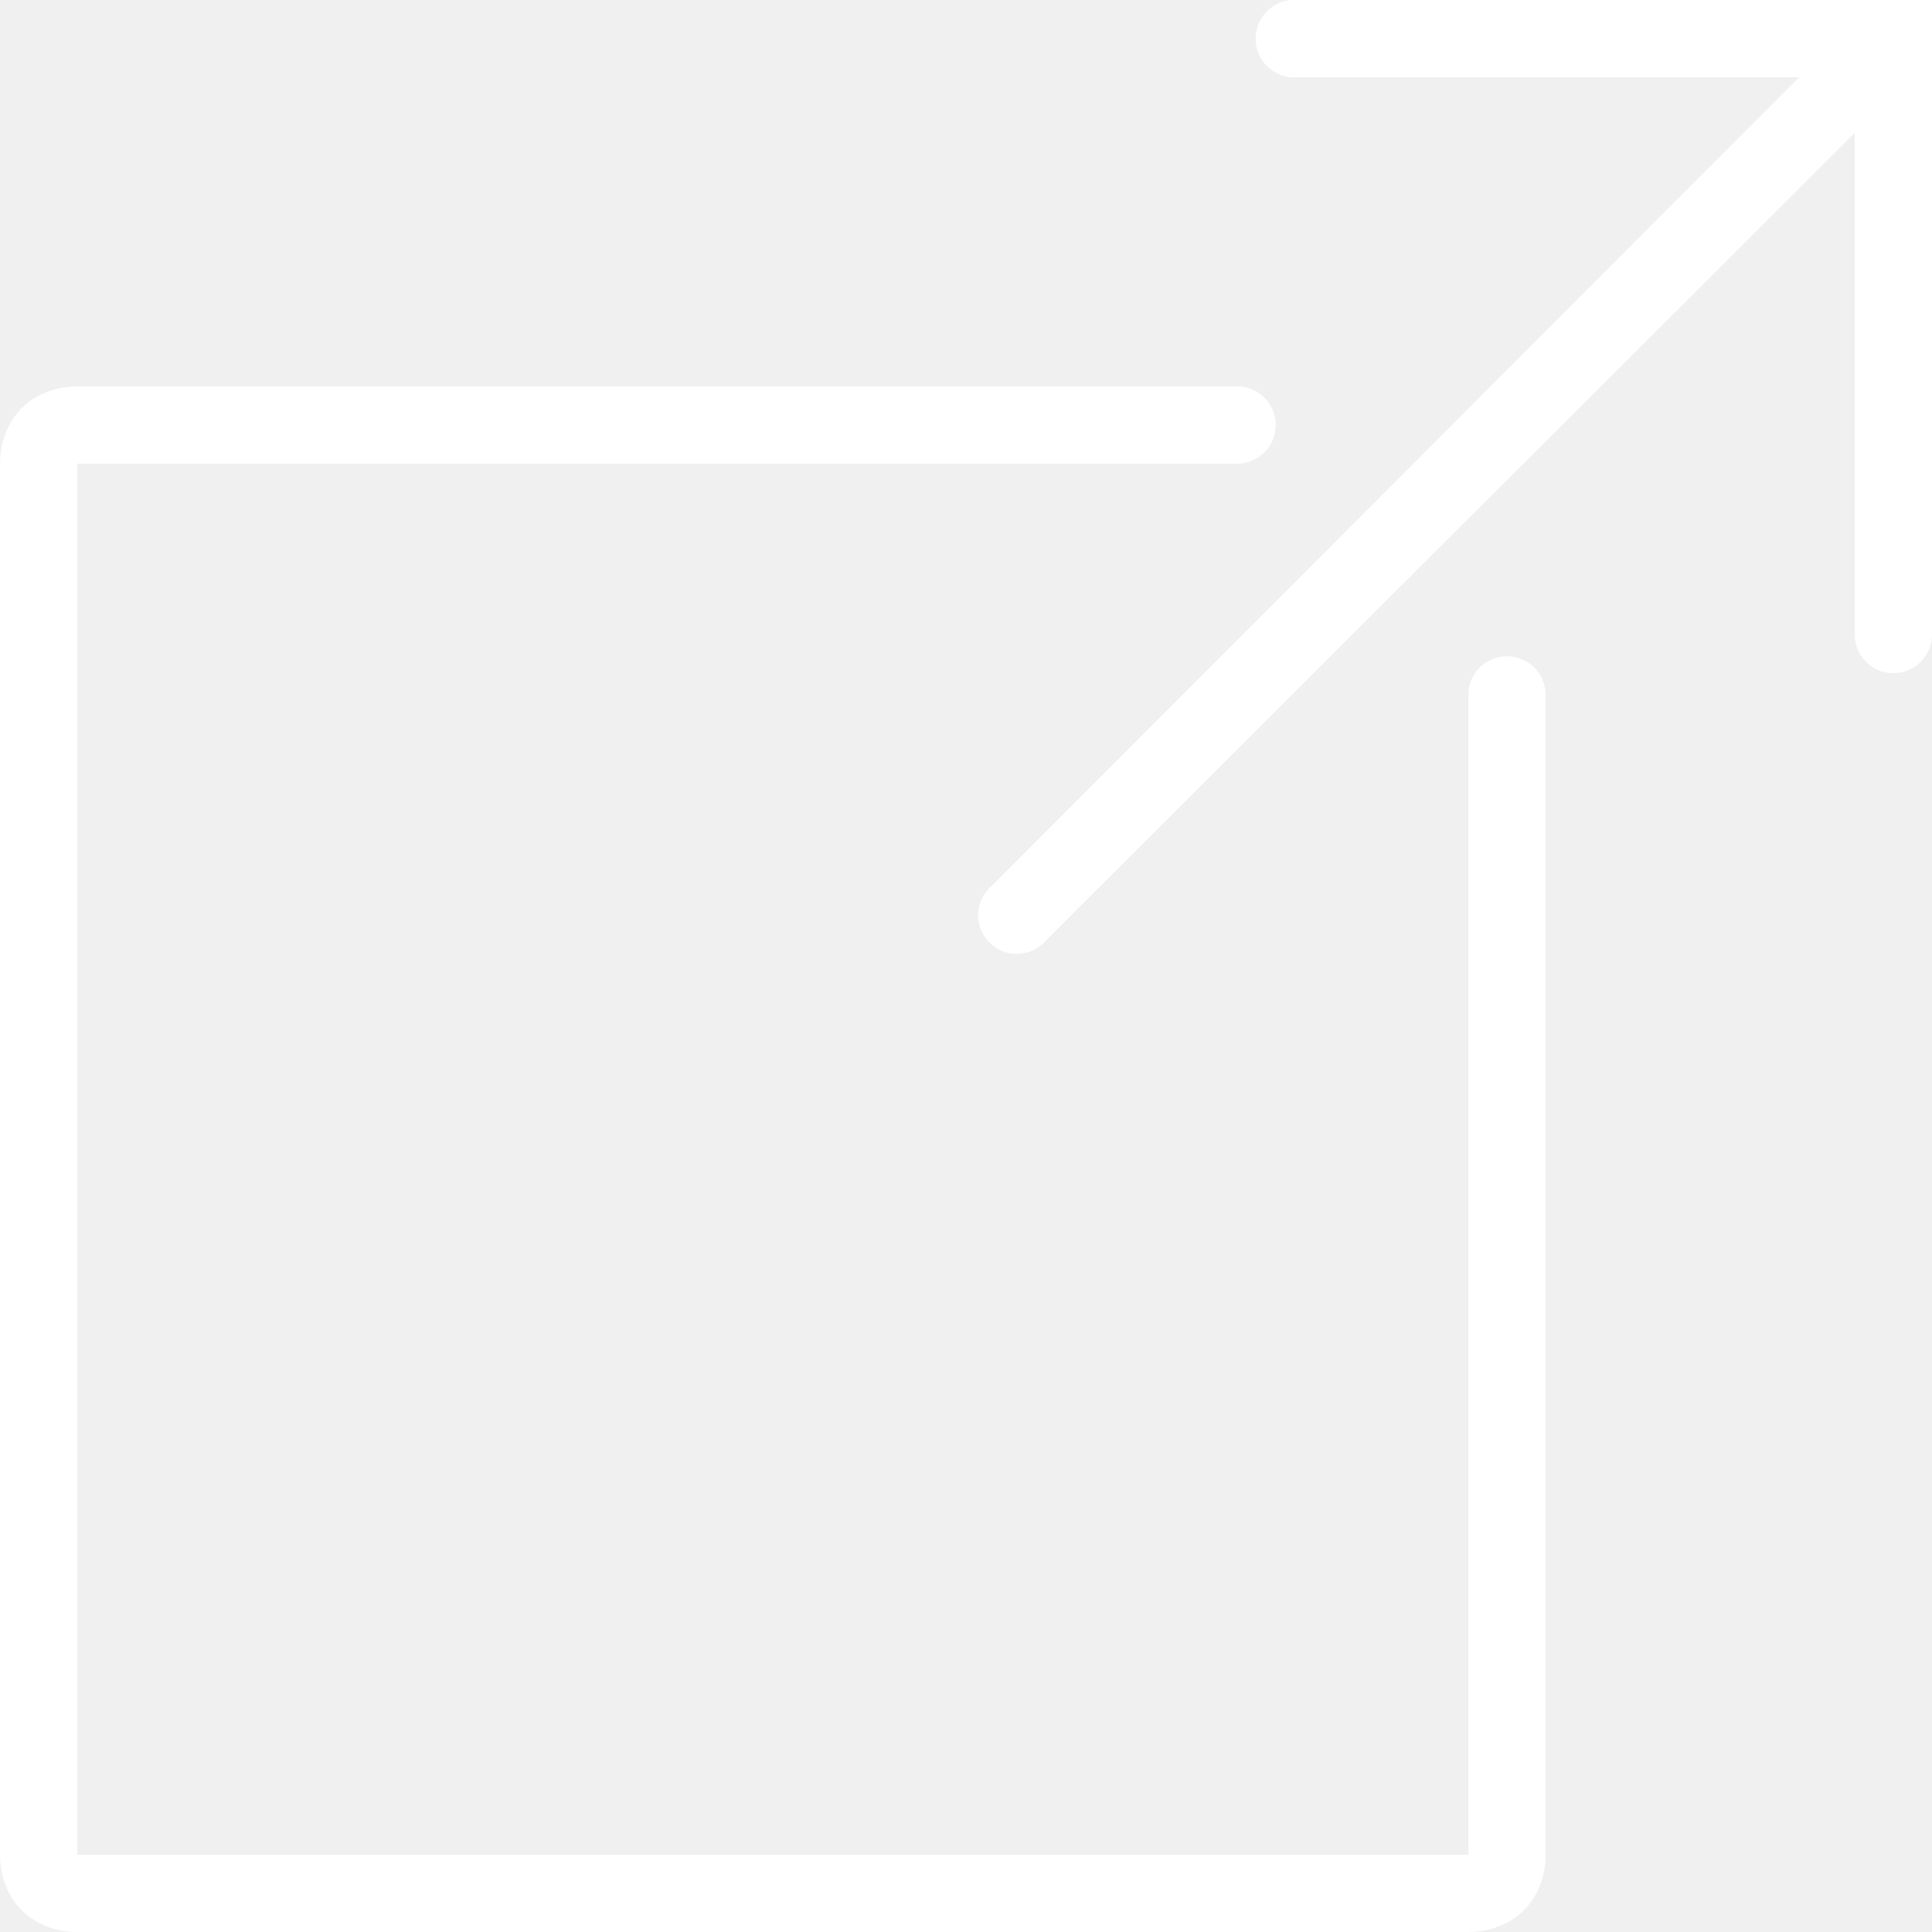
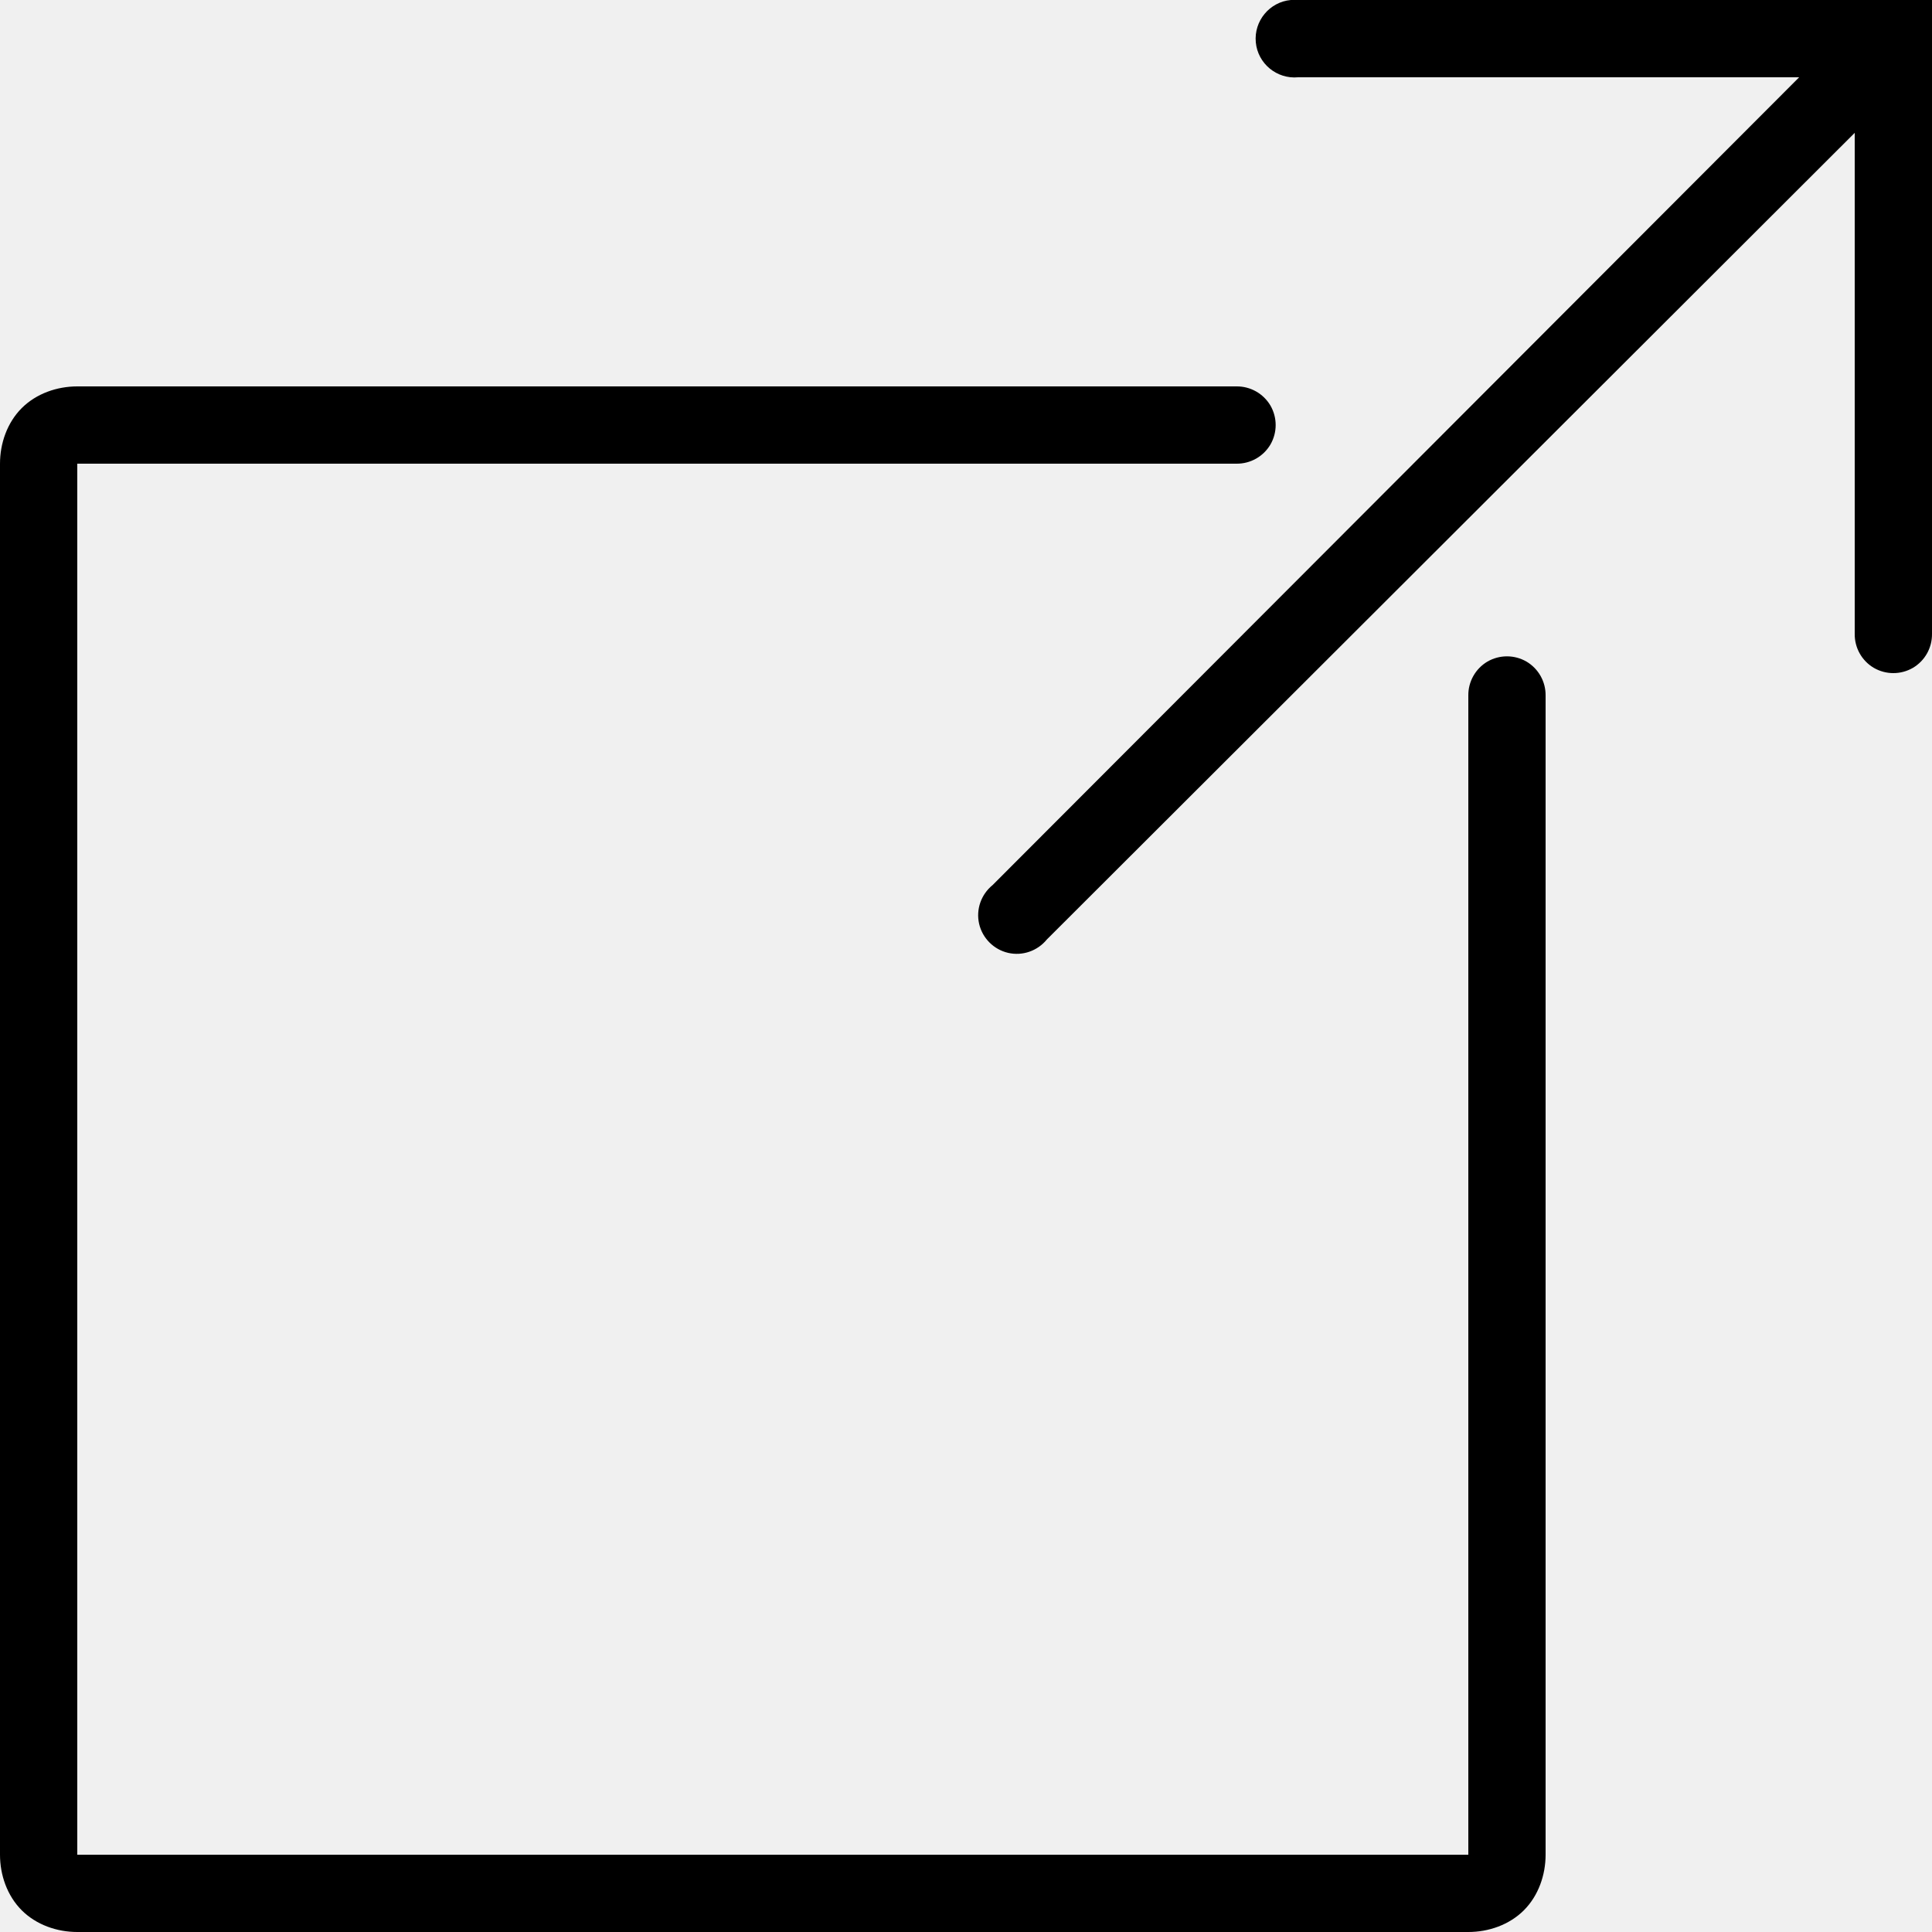
- <svg xmlns="http://www.w3.org/2000/svg" fill="#FFFFFF" viewBox="0 0 50 50" width="50px" height="50px">
+ <svg xmlns="http://www.w3.org/2000/svg" fill="#000" viewBox="0 0 50 50" width="50px" height="50px">
  <path d="M 33.406 0 C 32.855 0.051 32.449 0.543 32.5 1.094 C 32.551 1.645 33.043 2.051 33.594 2 L 46.562 2 L 25.688 22.906 C 25.391 23.148 25.254 23.535 25.34 23.91 C 25.426 24.281 25.719 24.574 26.09 24.66 C 26.465 24.746 26.852 24.609 27.094 24.312 L 48 3.438 L 48 16.406 C 47.996 16.766 48.184 17.102 48.496 17.285 C 48.809 17.465 49.191 17.465 49.504 17.285 C 49.816 17.102 50.004 16.766 50 16.406 L 50 0 L 33.594 0 C 33.562 0 33.531 0 33.5 0 C 33.469 0 33.438 0 33.406 0 Z M 2 10 C 1.477 10 0.941 10.184 0.562 10.562 C 0.184 10.941 0 11.477 0 12 L 0 48 C 0 48.523 0.184 49.059 0.562 49.438 C 0.941 49.816 1.477 50 2 50 L 38 50 C 38.523 50 39.059 49.816 39.438 49.438 C 39.816 49.059 40 48.523 40 48 L 40 18 C 40.004 17.641 39.816 17.305 39.504 17.121 C 39.191 16.941 38.809 16.941 38.496 17.121 C 38.184 17.305 37.996 17.641 38 18 L 38 48 L 2 48 L 2 12 L 32 12 C 32.359 12.004 32.695 11.816 32.879 11.504 C 33.059 11.191 33.059 10.809 32.879 10.496 C 32.695 10.184 32.359 9.996 32 10 Z" />
</svg>
